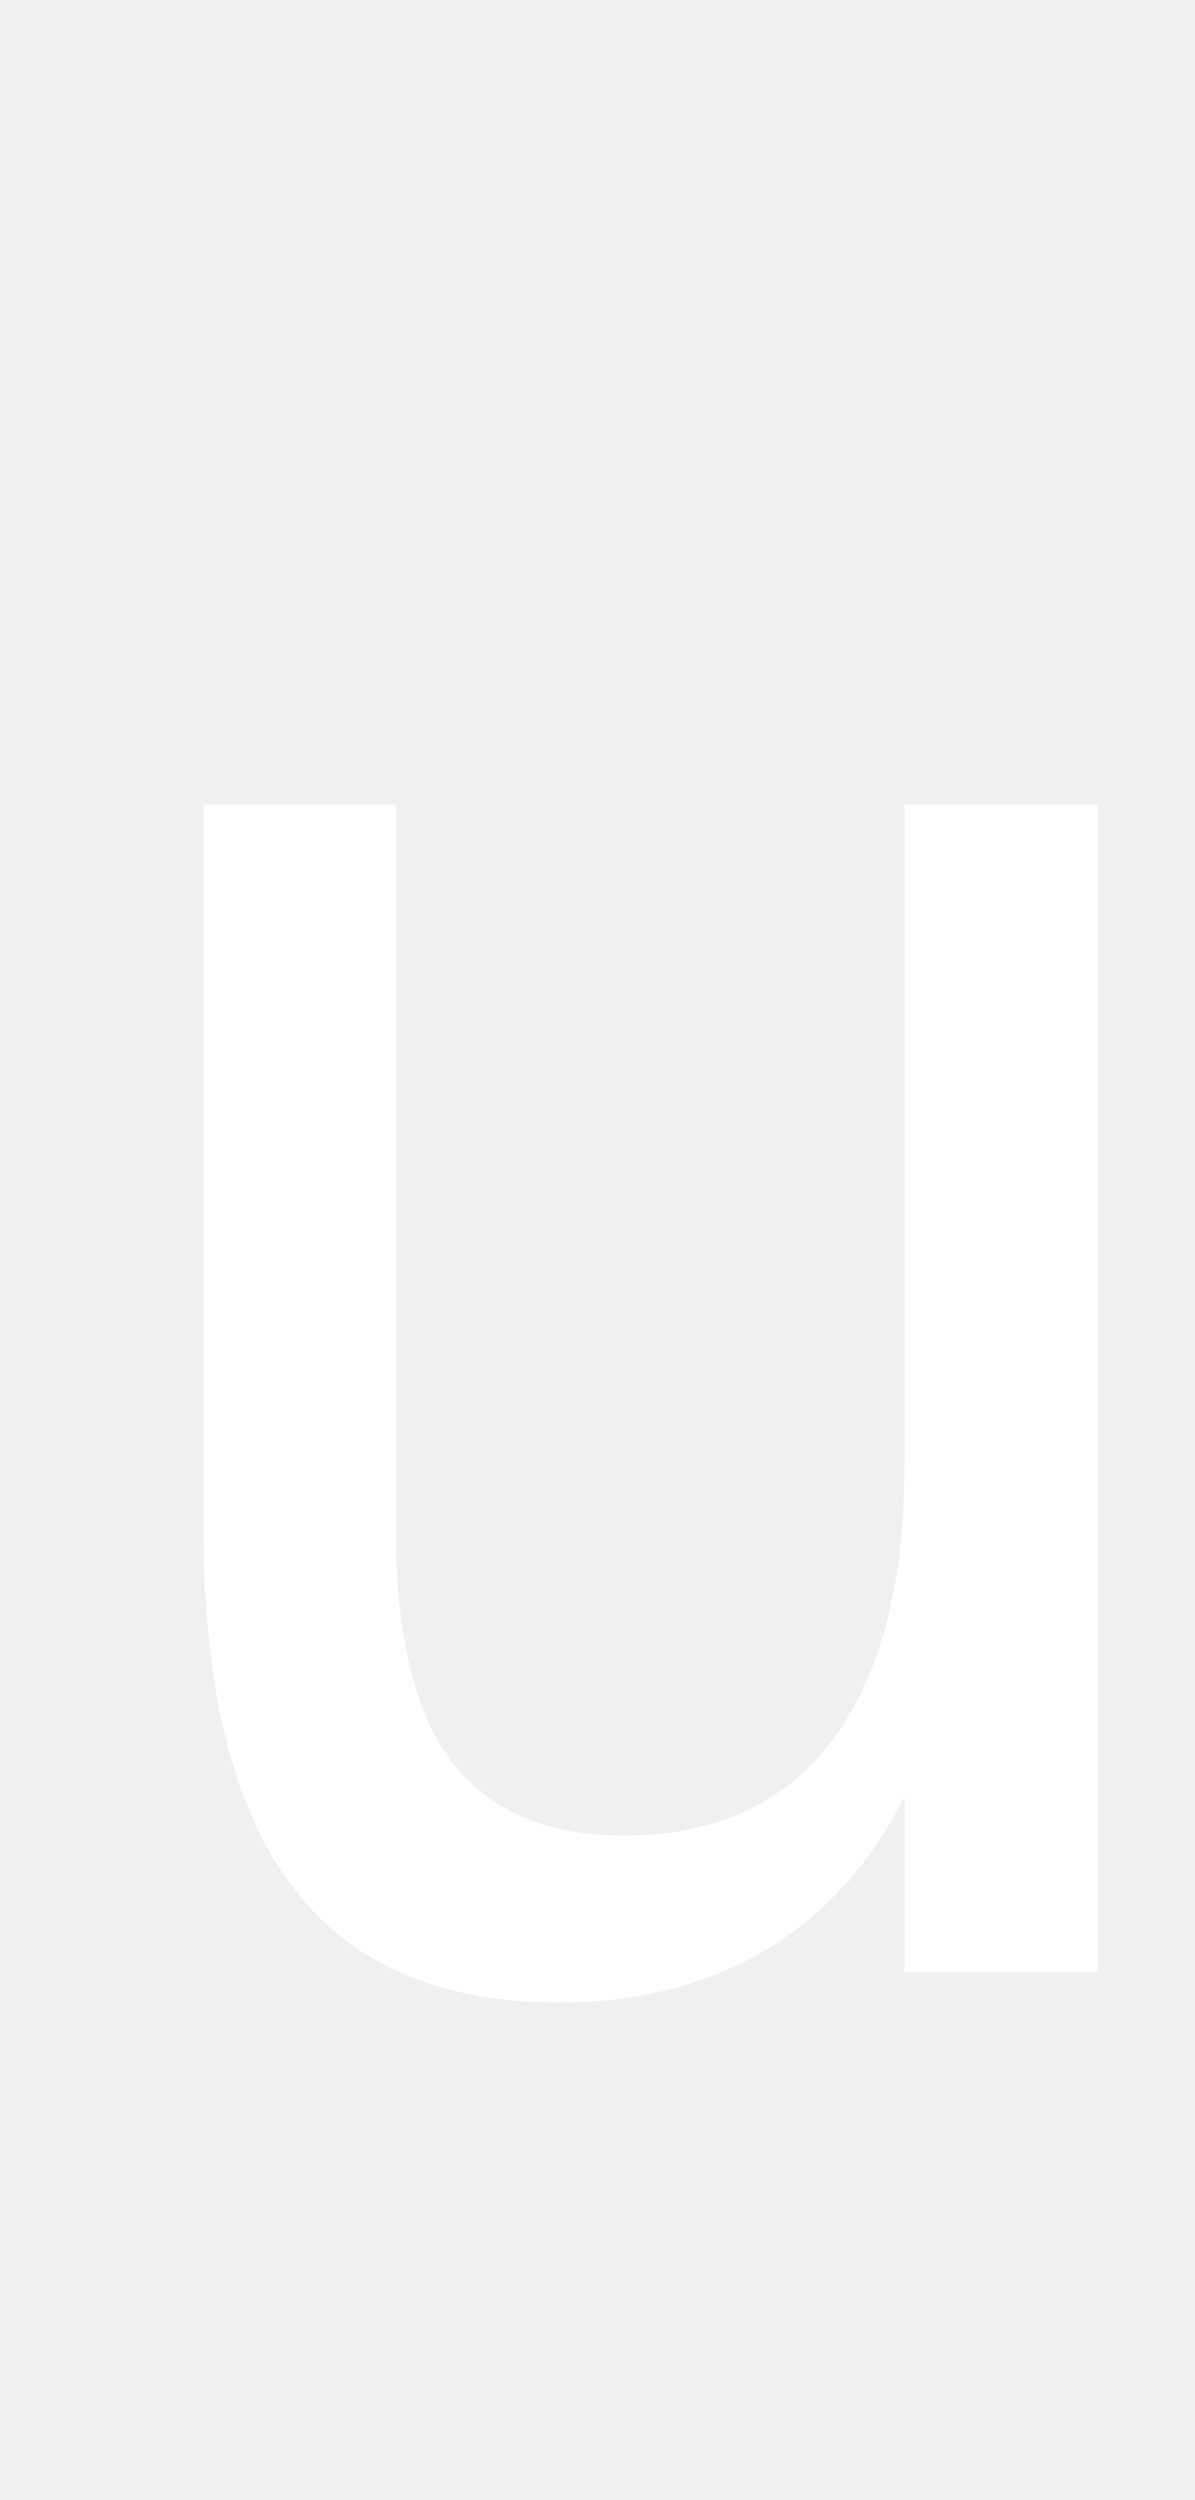
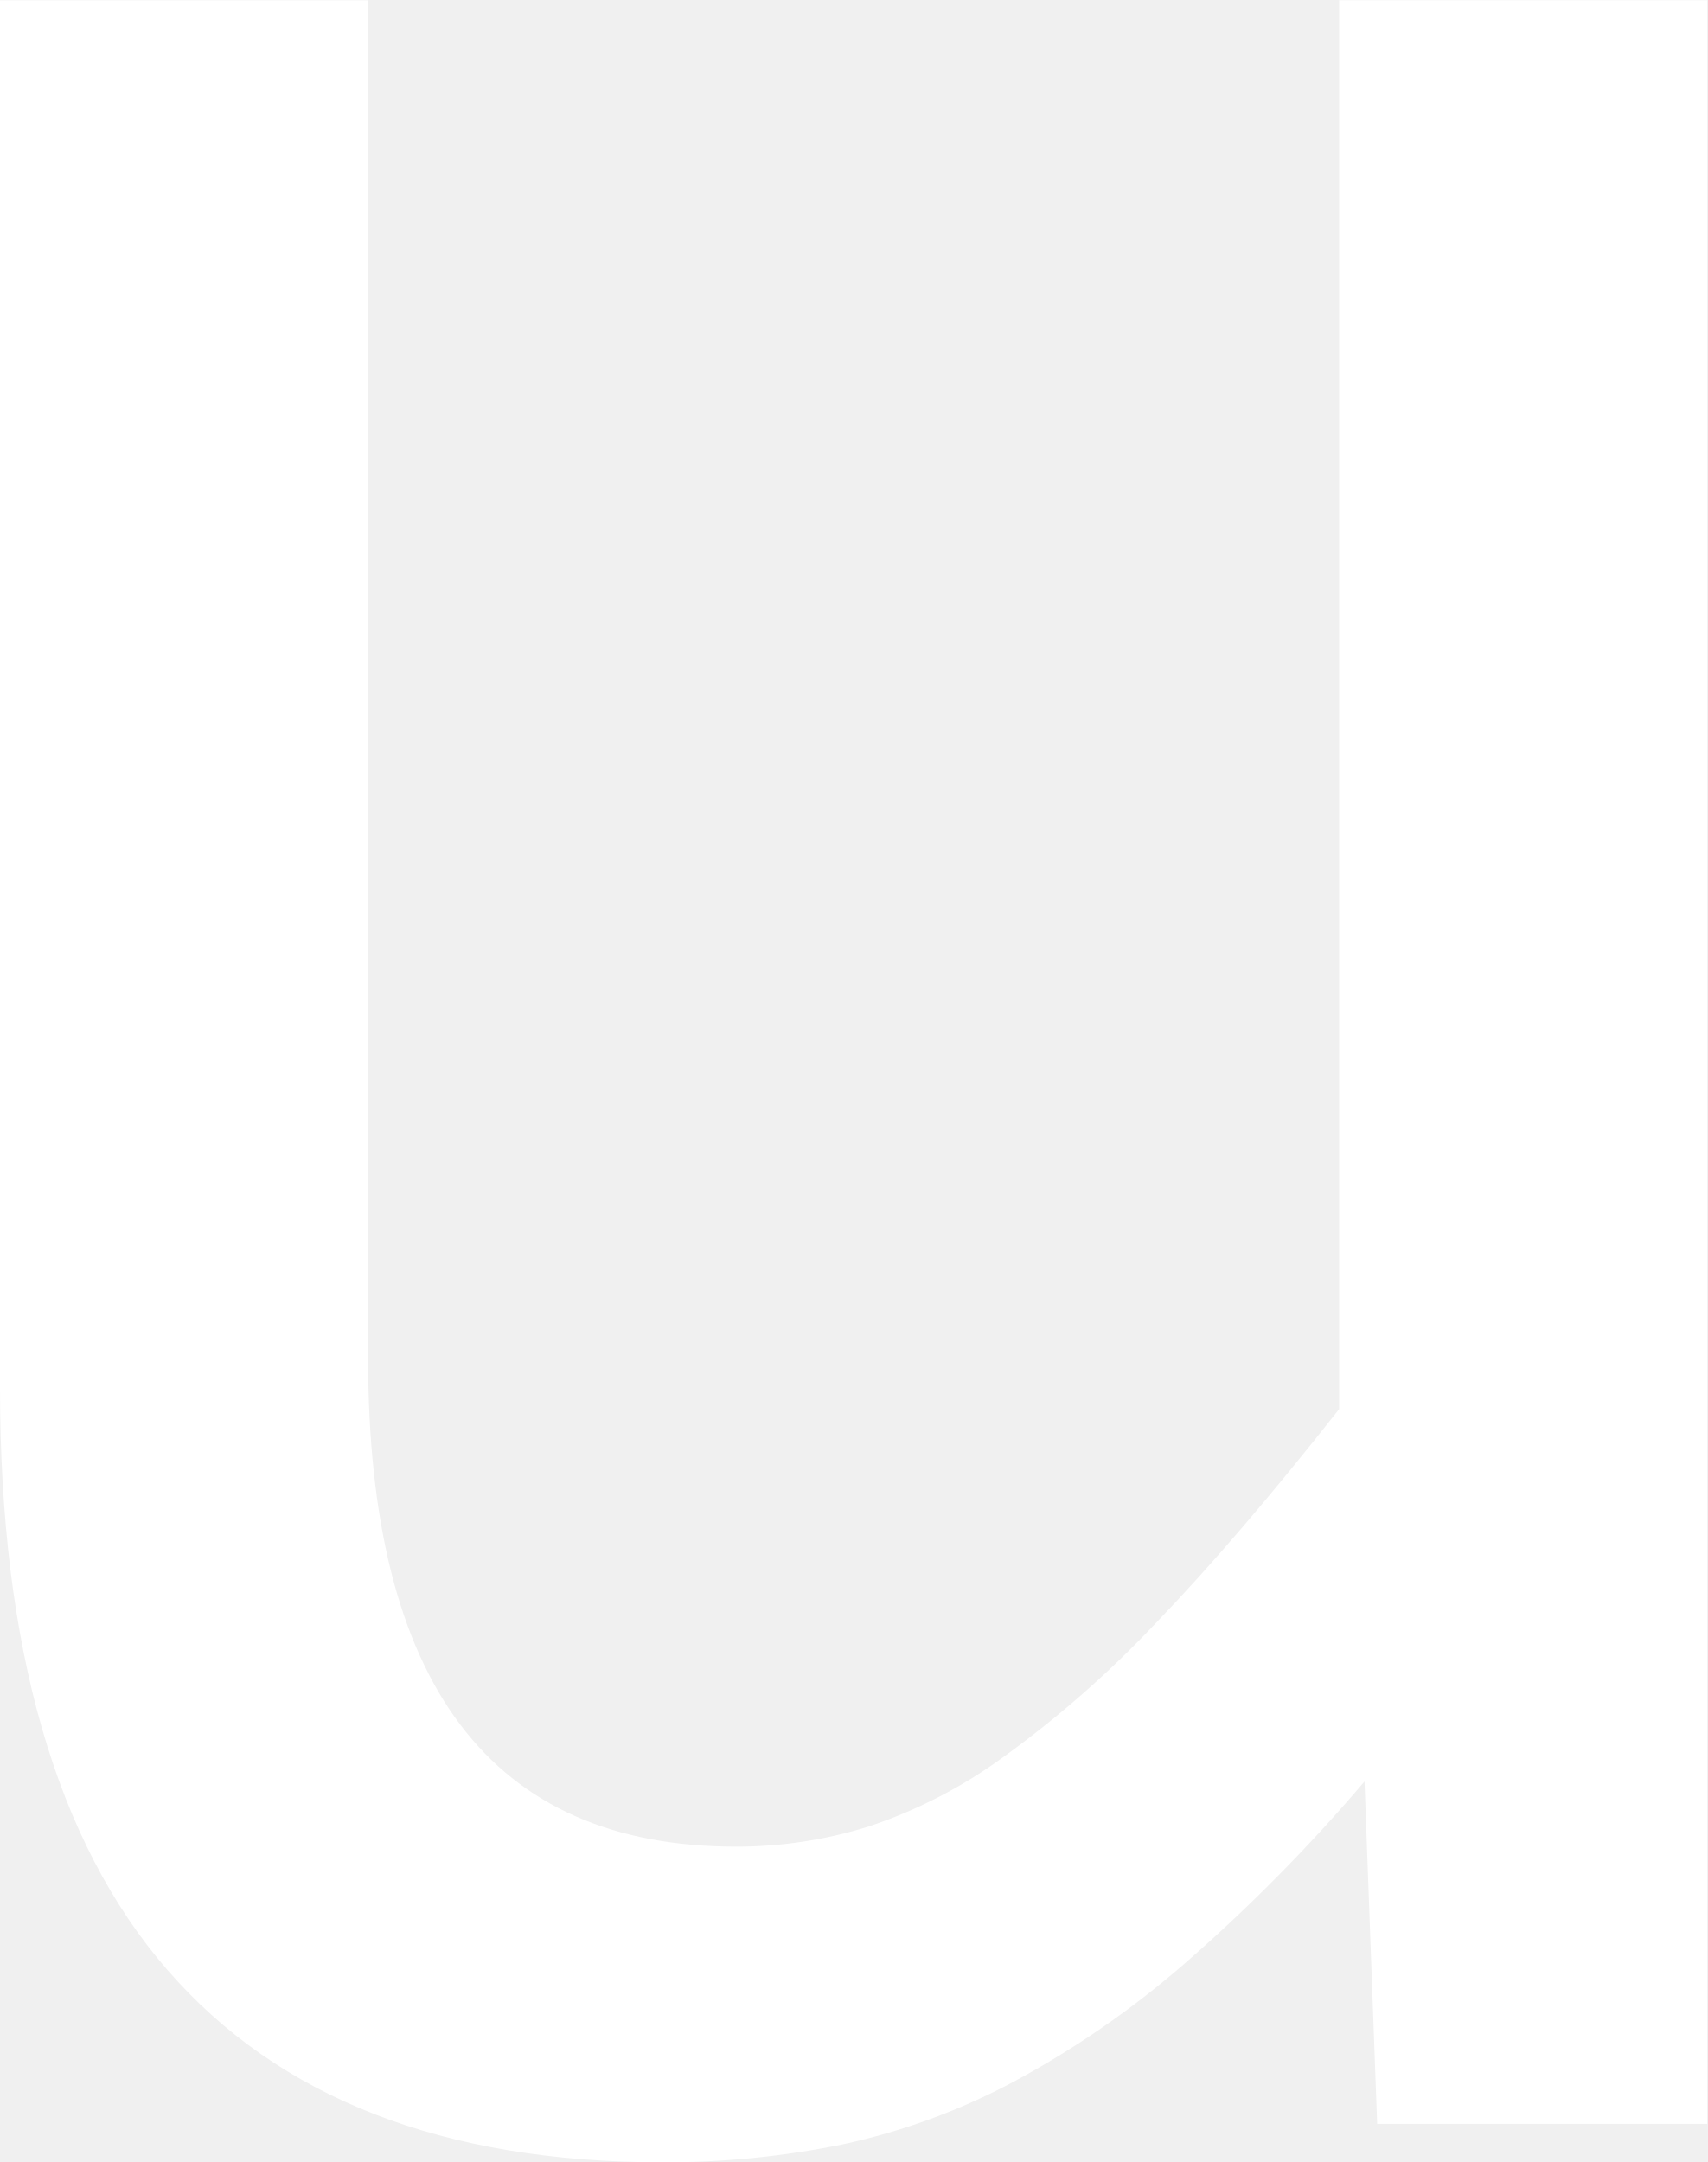
- <svg xmlns="http://www.w3.org/2000/svg" width="43" height="90" viewBox="0 0 43 90">
-   <text id="u" transform="translate(0 71)" fill="#fff" font-size="77" font-family="Consolas">
-     <tspan x="0" y="0">u</tspan>
-   </text>
+ <svg xmlns="http://www.w3.org/2000/svg" width="22.934" height="29.043" viewBox="0 0 22.934 29.043">
+   <path id="u" d="M-161.188-219.712h-4.434l-.17-4.6a22.962,22.962,0,0,1-2.43,2.458,12.539,12.539,0,0,1-2.288,1.578,8.8,8.8,0,0,1-2.287.838,11.815,11.815,0,0,1-2.43.242q-4.405,0-6.649-2.587t-2.246-7.814v-18.642h4.945V-230q0,6.564,4.945,6.564a5.939,5.939,0,0,0,1.776-.27,6.606,6.606,0,0,0,1.818-.938,14.374,14.374,0,0,0,2.047-1.8q1.094-1.137,2.458-2.87v-18.926h4.945Z" transform="translate(184.122 248.243)" fill="#fff" />
</svg>
